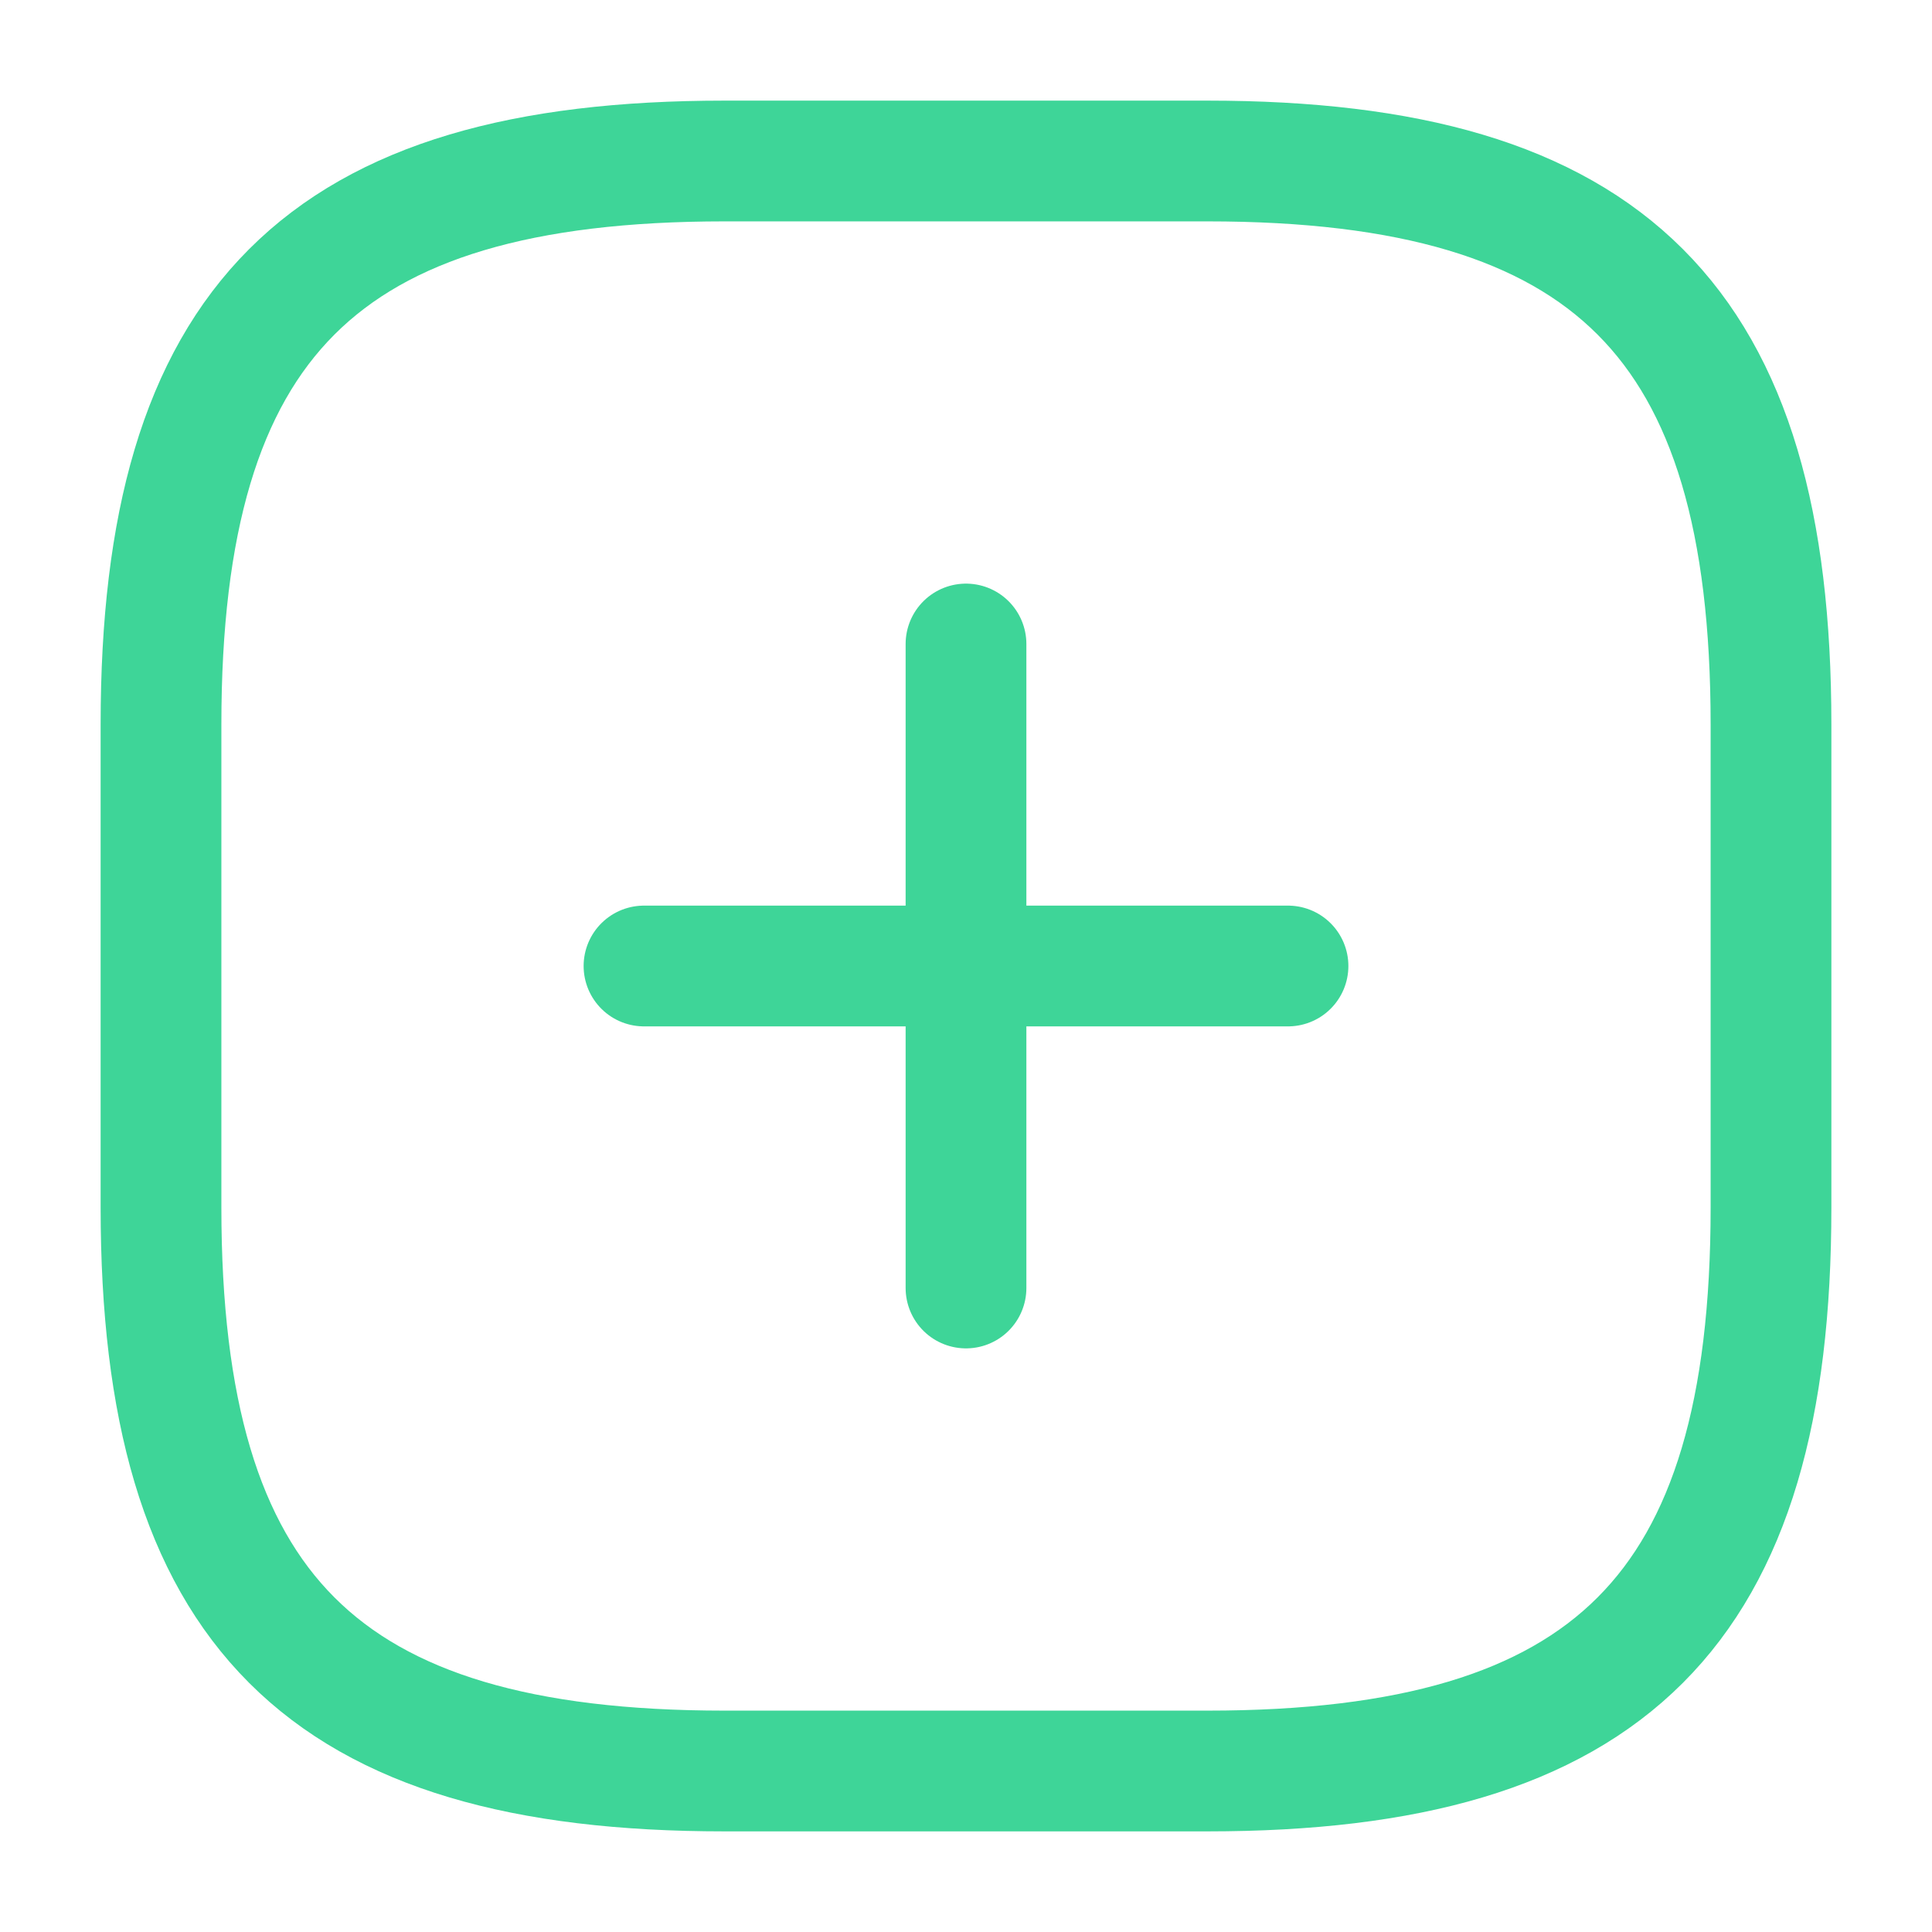
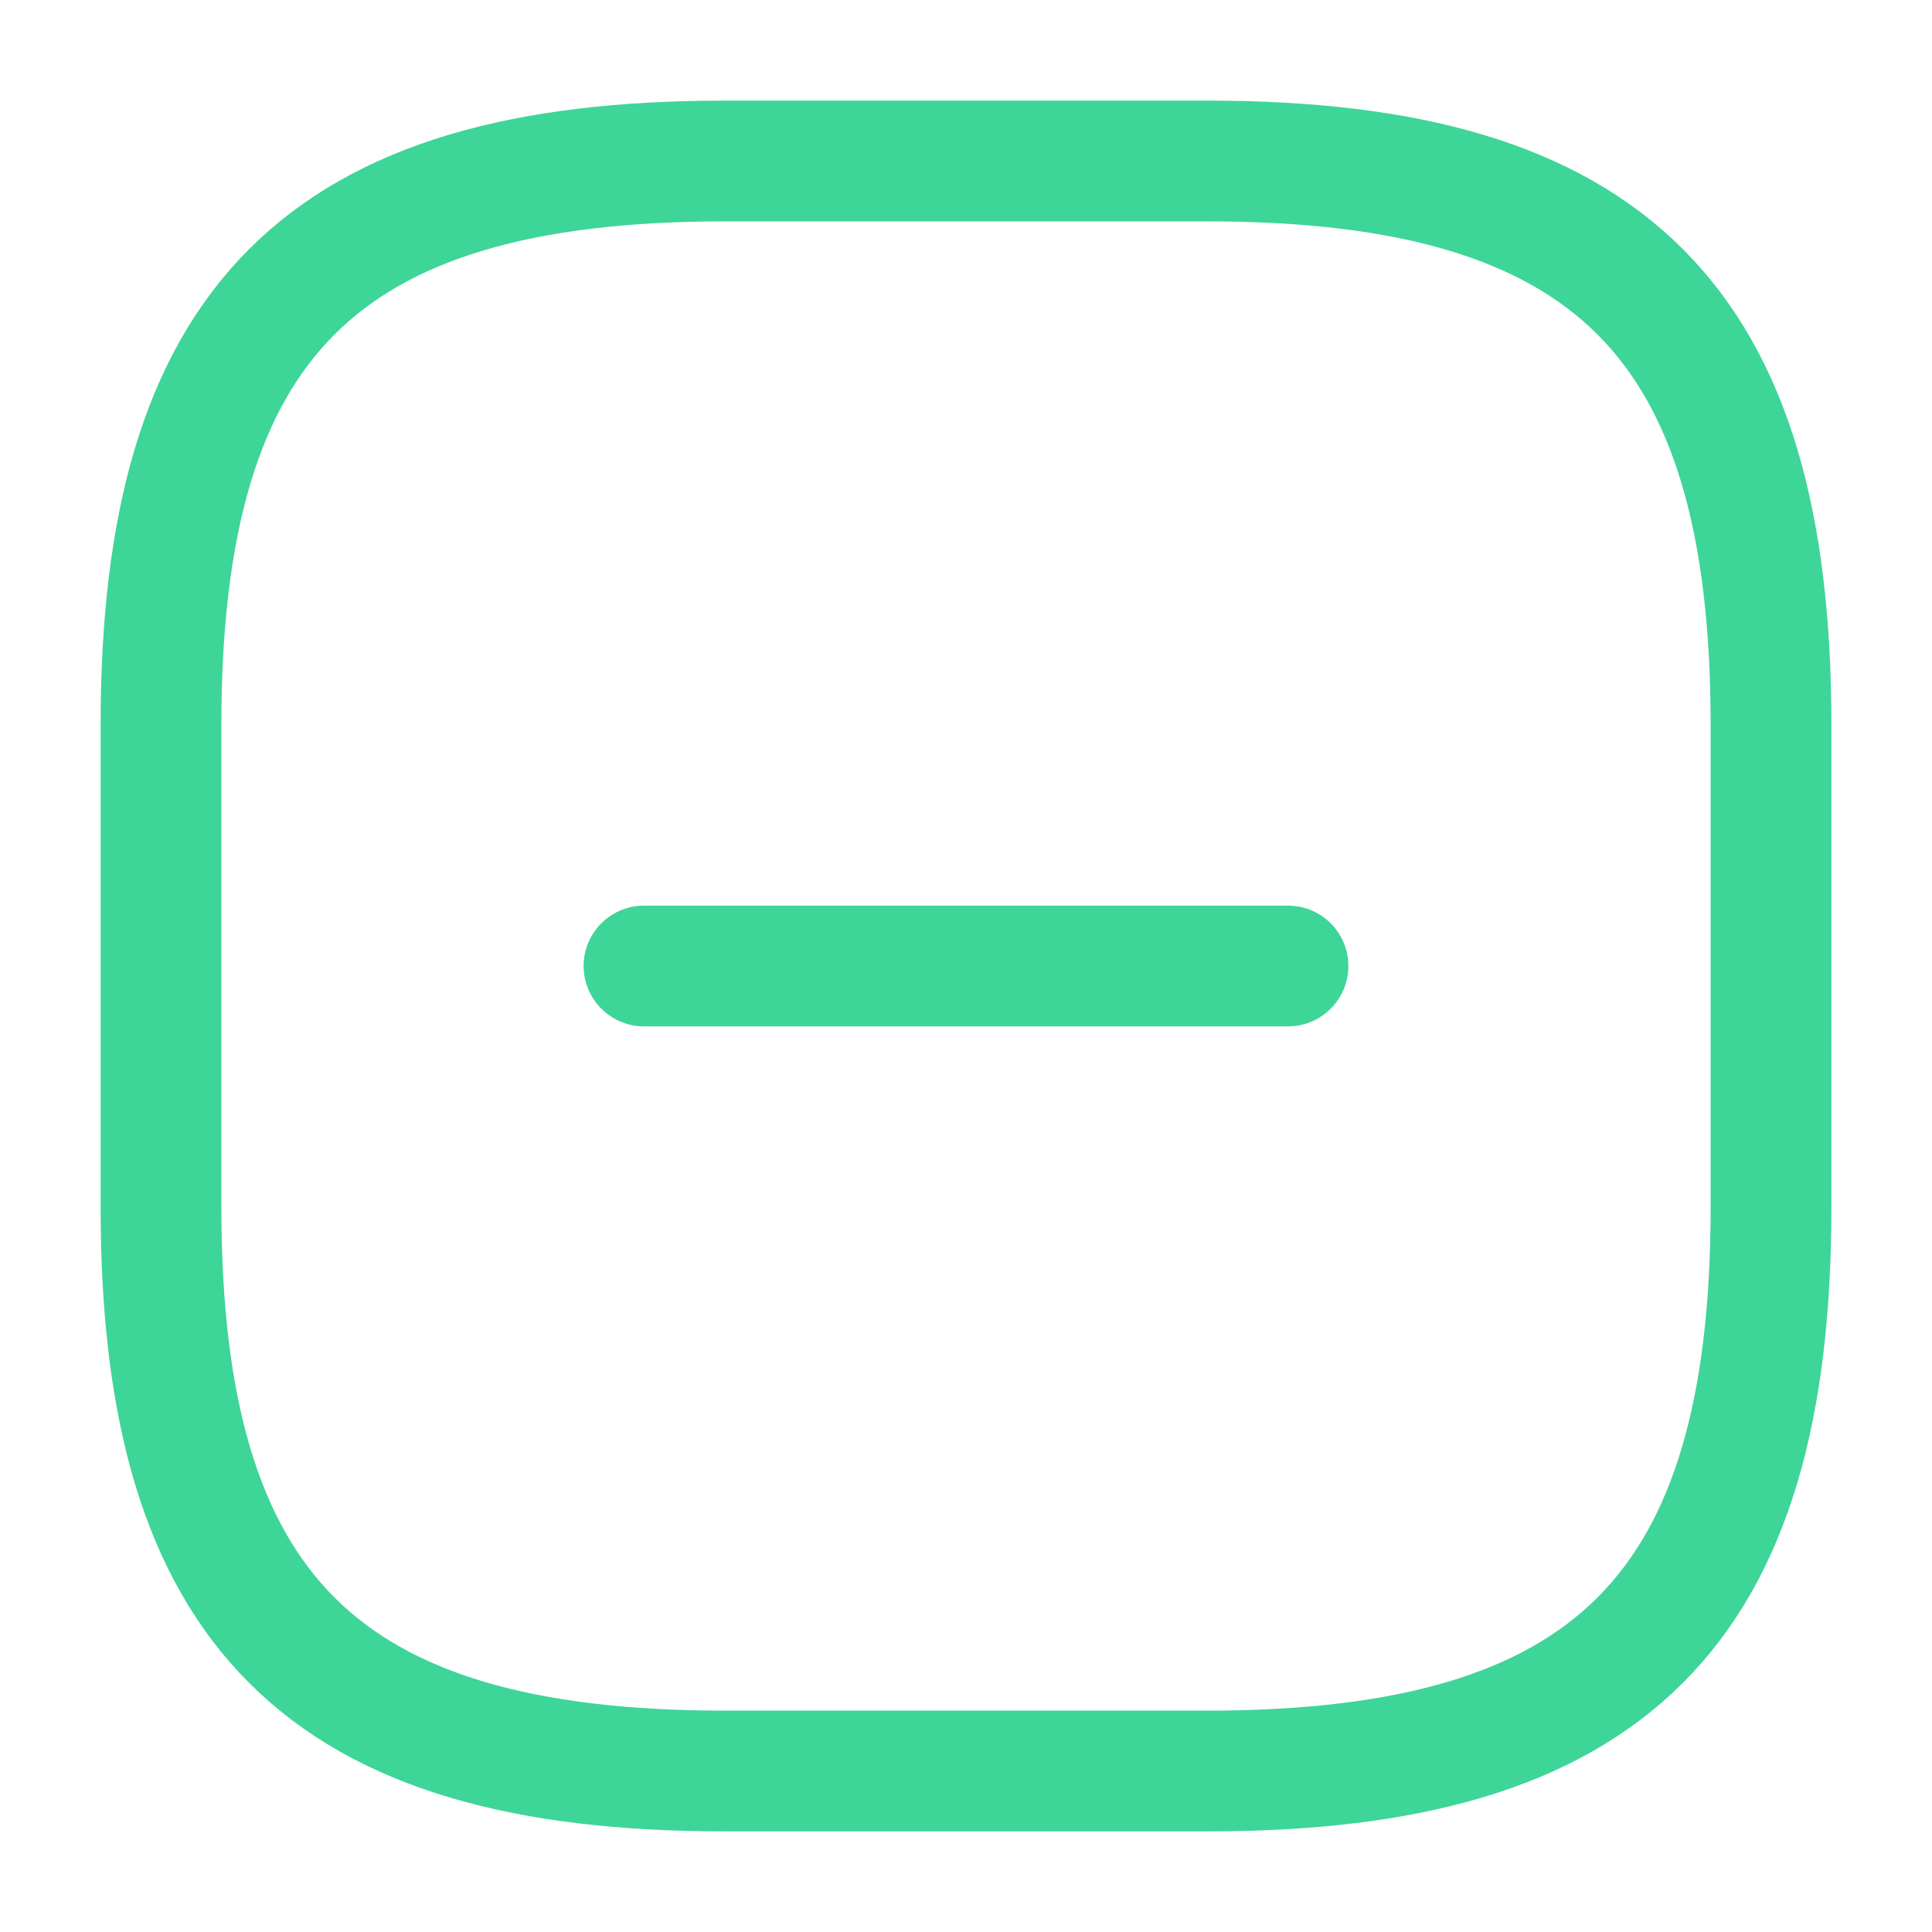
<svg xmlns="http://www.w3.org/2000/svg" width="24" height="24" viewBox="0 0 24 24" fill="none">
-   <path d="M8 12H16M12 16V8M9 22H15C20 22 22 20 22 15V9C22 4 20 2 15 2H9C4 2 2 4 2 9V15C2 20 4 22 9 22Z" stroke="#3ED598" stroke-width="1.5" stroke-linecap="round" stroke-linejoin="round" />
+   <path d="M8 12H16M9 22H15C20 22 22 20 22 15V9C22 4 20 2 15 2H9C4 2 2 4 2 9V15C2 20 4 22 9 22Z" stroke="#3ED598" stroke-width="1.5" stroke-linecap="round" stroke-linejoin="round" />
</svg>
